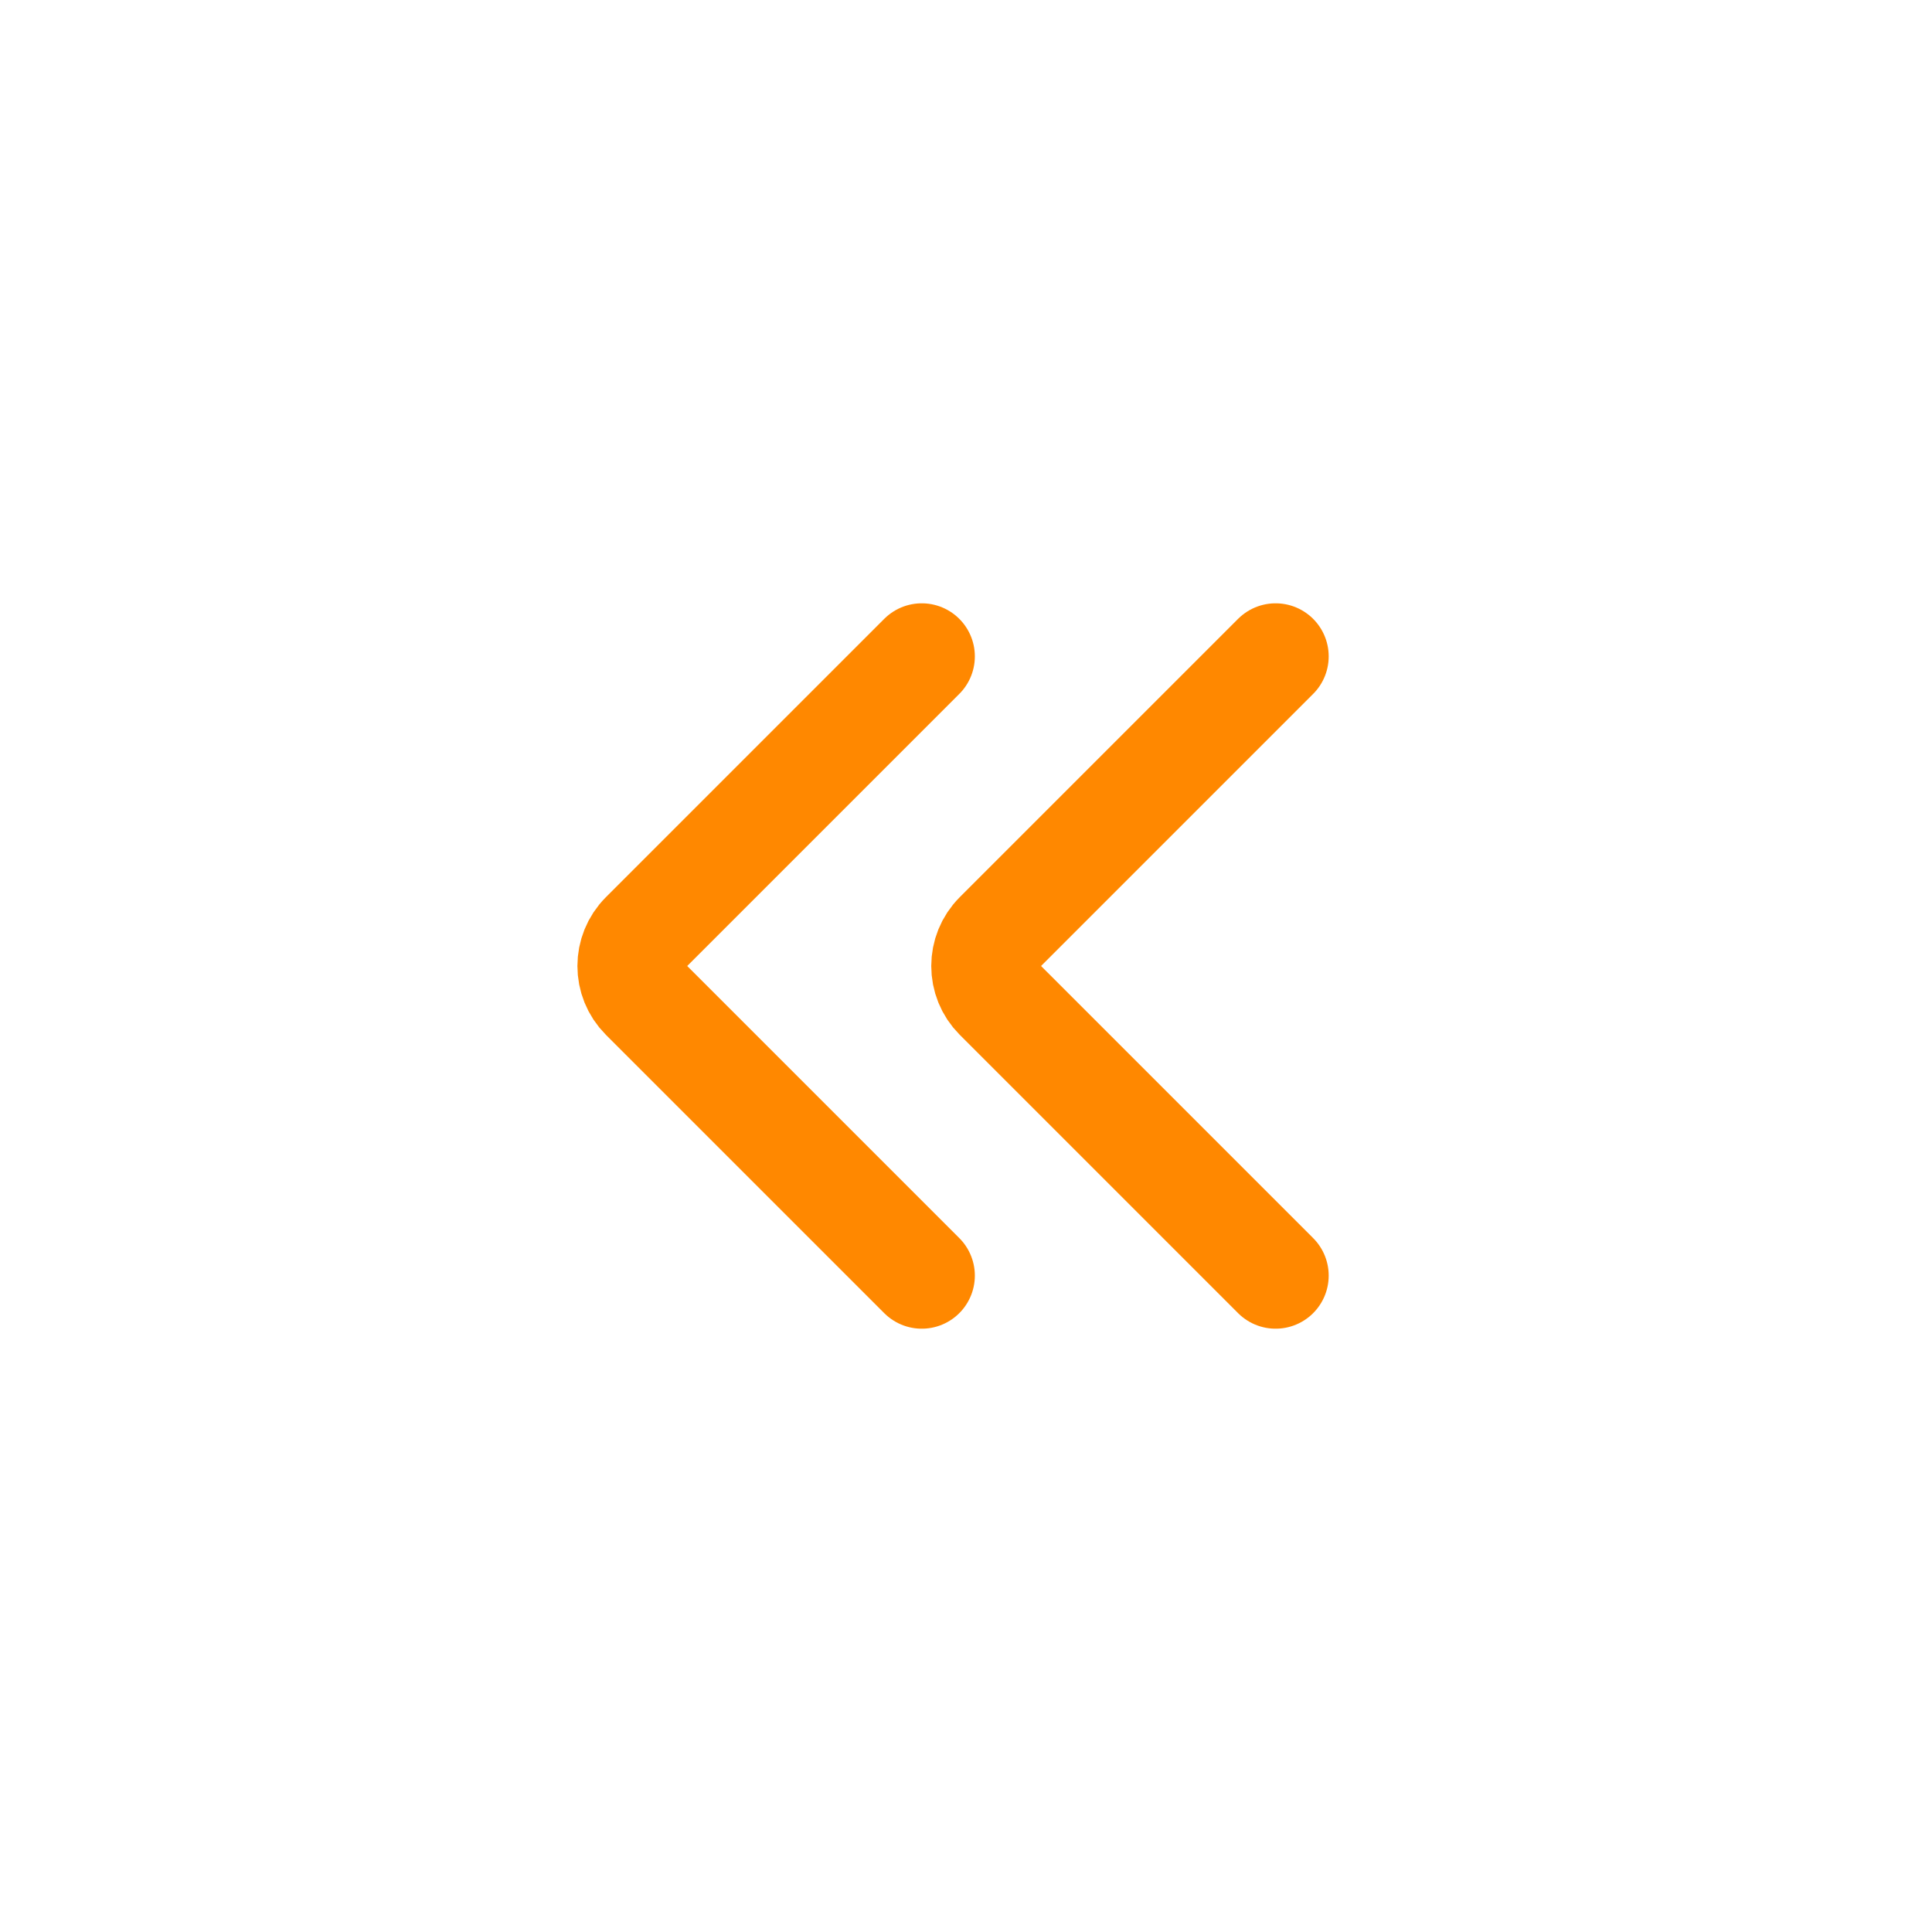
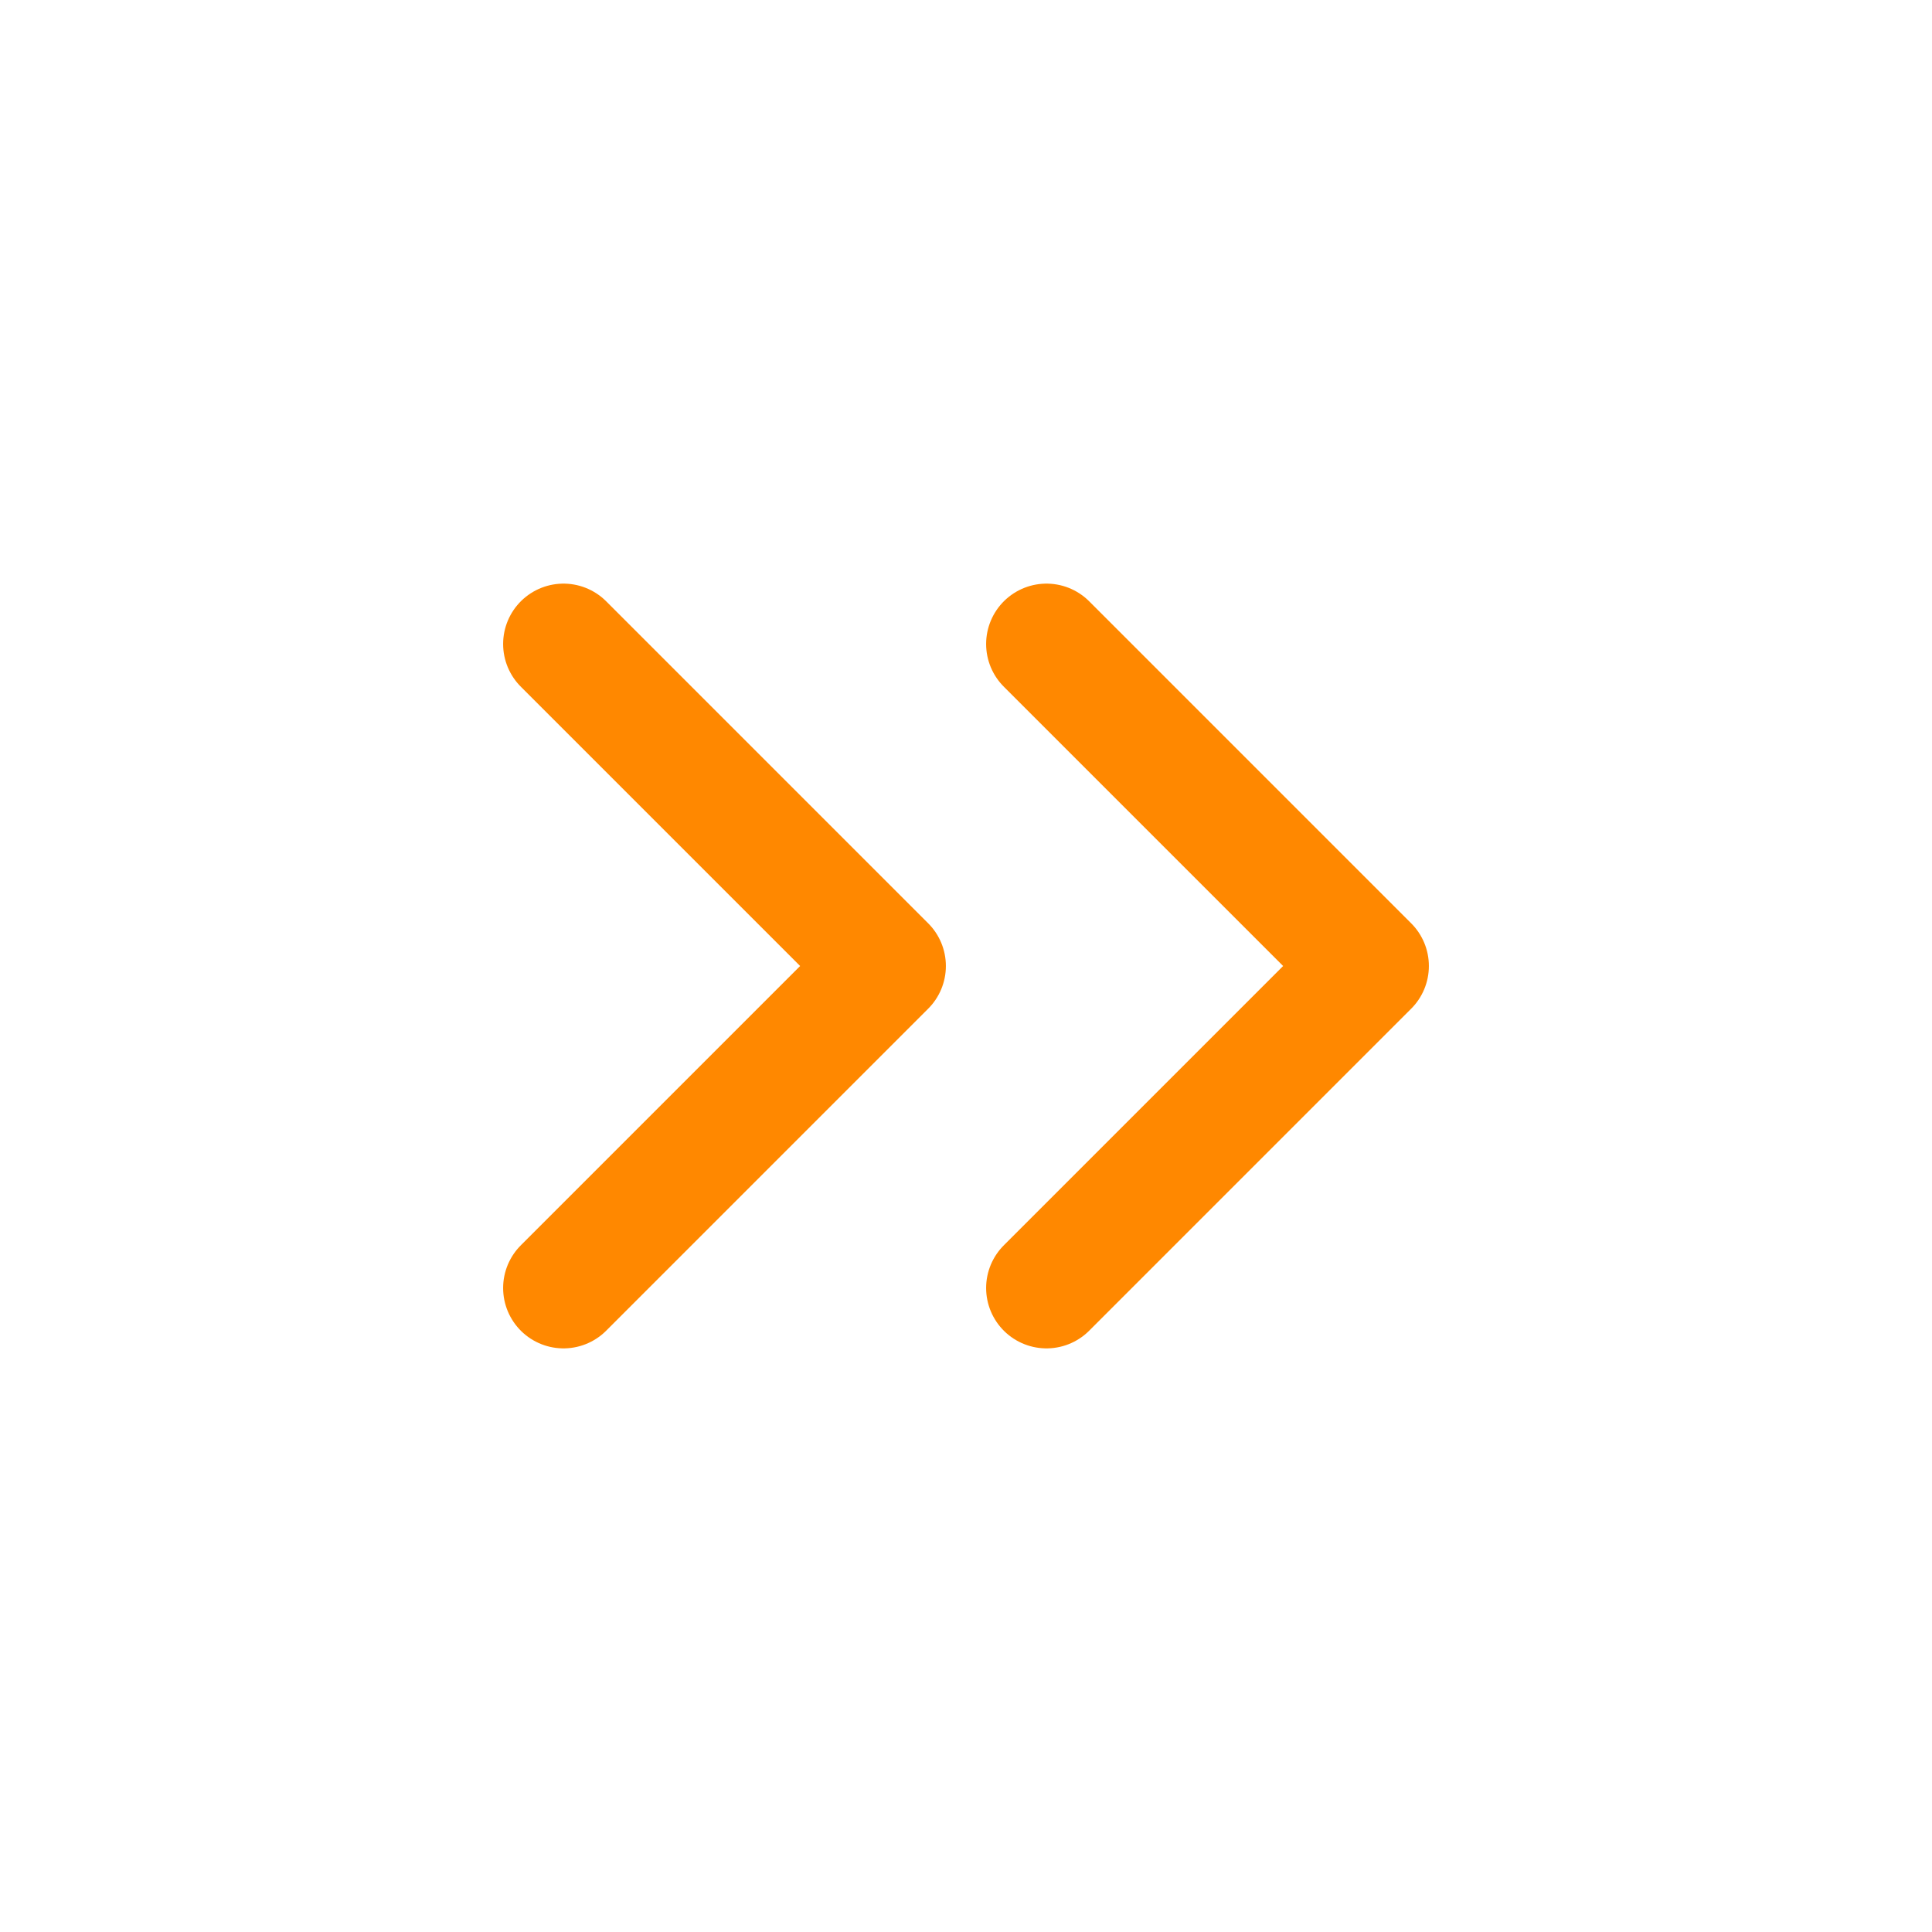
- <svg xmlns="http://www.w3.org/2000/svg" width="64px" height="64px" viewBox="-9.84 -9.84 43.68 43.68" fill="none" stroke="#e05206" transform="rotate(0)">
+ <svg xmlns="http://www.w3.org/2000/svg" width="64px" height="64px" viewBox="0 0 24 24" fill="none" transform="rotate(0)">
  <g id="SVGRepo_bgCarrier" stroke-width="0" />
  <g id="SVGRepo_tracerCarrier" stroke-linecap="round" stroke-linejoin="round" />
  <g id="SVGRepo_iconCarrier">
-     <path d="M19 19L12.707 12.707C12.317 12.317 12.317 11.683 12.707 11.293L19 5" stroke="#ff8800" stroke-width="2.4" stroke-linecap="round" stroke-linejoin="round" />
-     <path d="M11 19L4.707 12.707C4.317 12.317 4.317 11.683 4.707 11.293L11 5" stroke="#ff8800" stroke-width="2.4" stroke-linecap="round" stroke-linejoin="round" />
+     <path d="m13 16 4-4-4-4M7 16l4-4-4-4" stroke="#ff8800" stroke-width="1.5" stroke-linecap="round" stroke-linejoin="round" />
  </g>
</svg>
